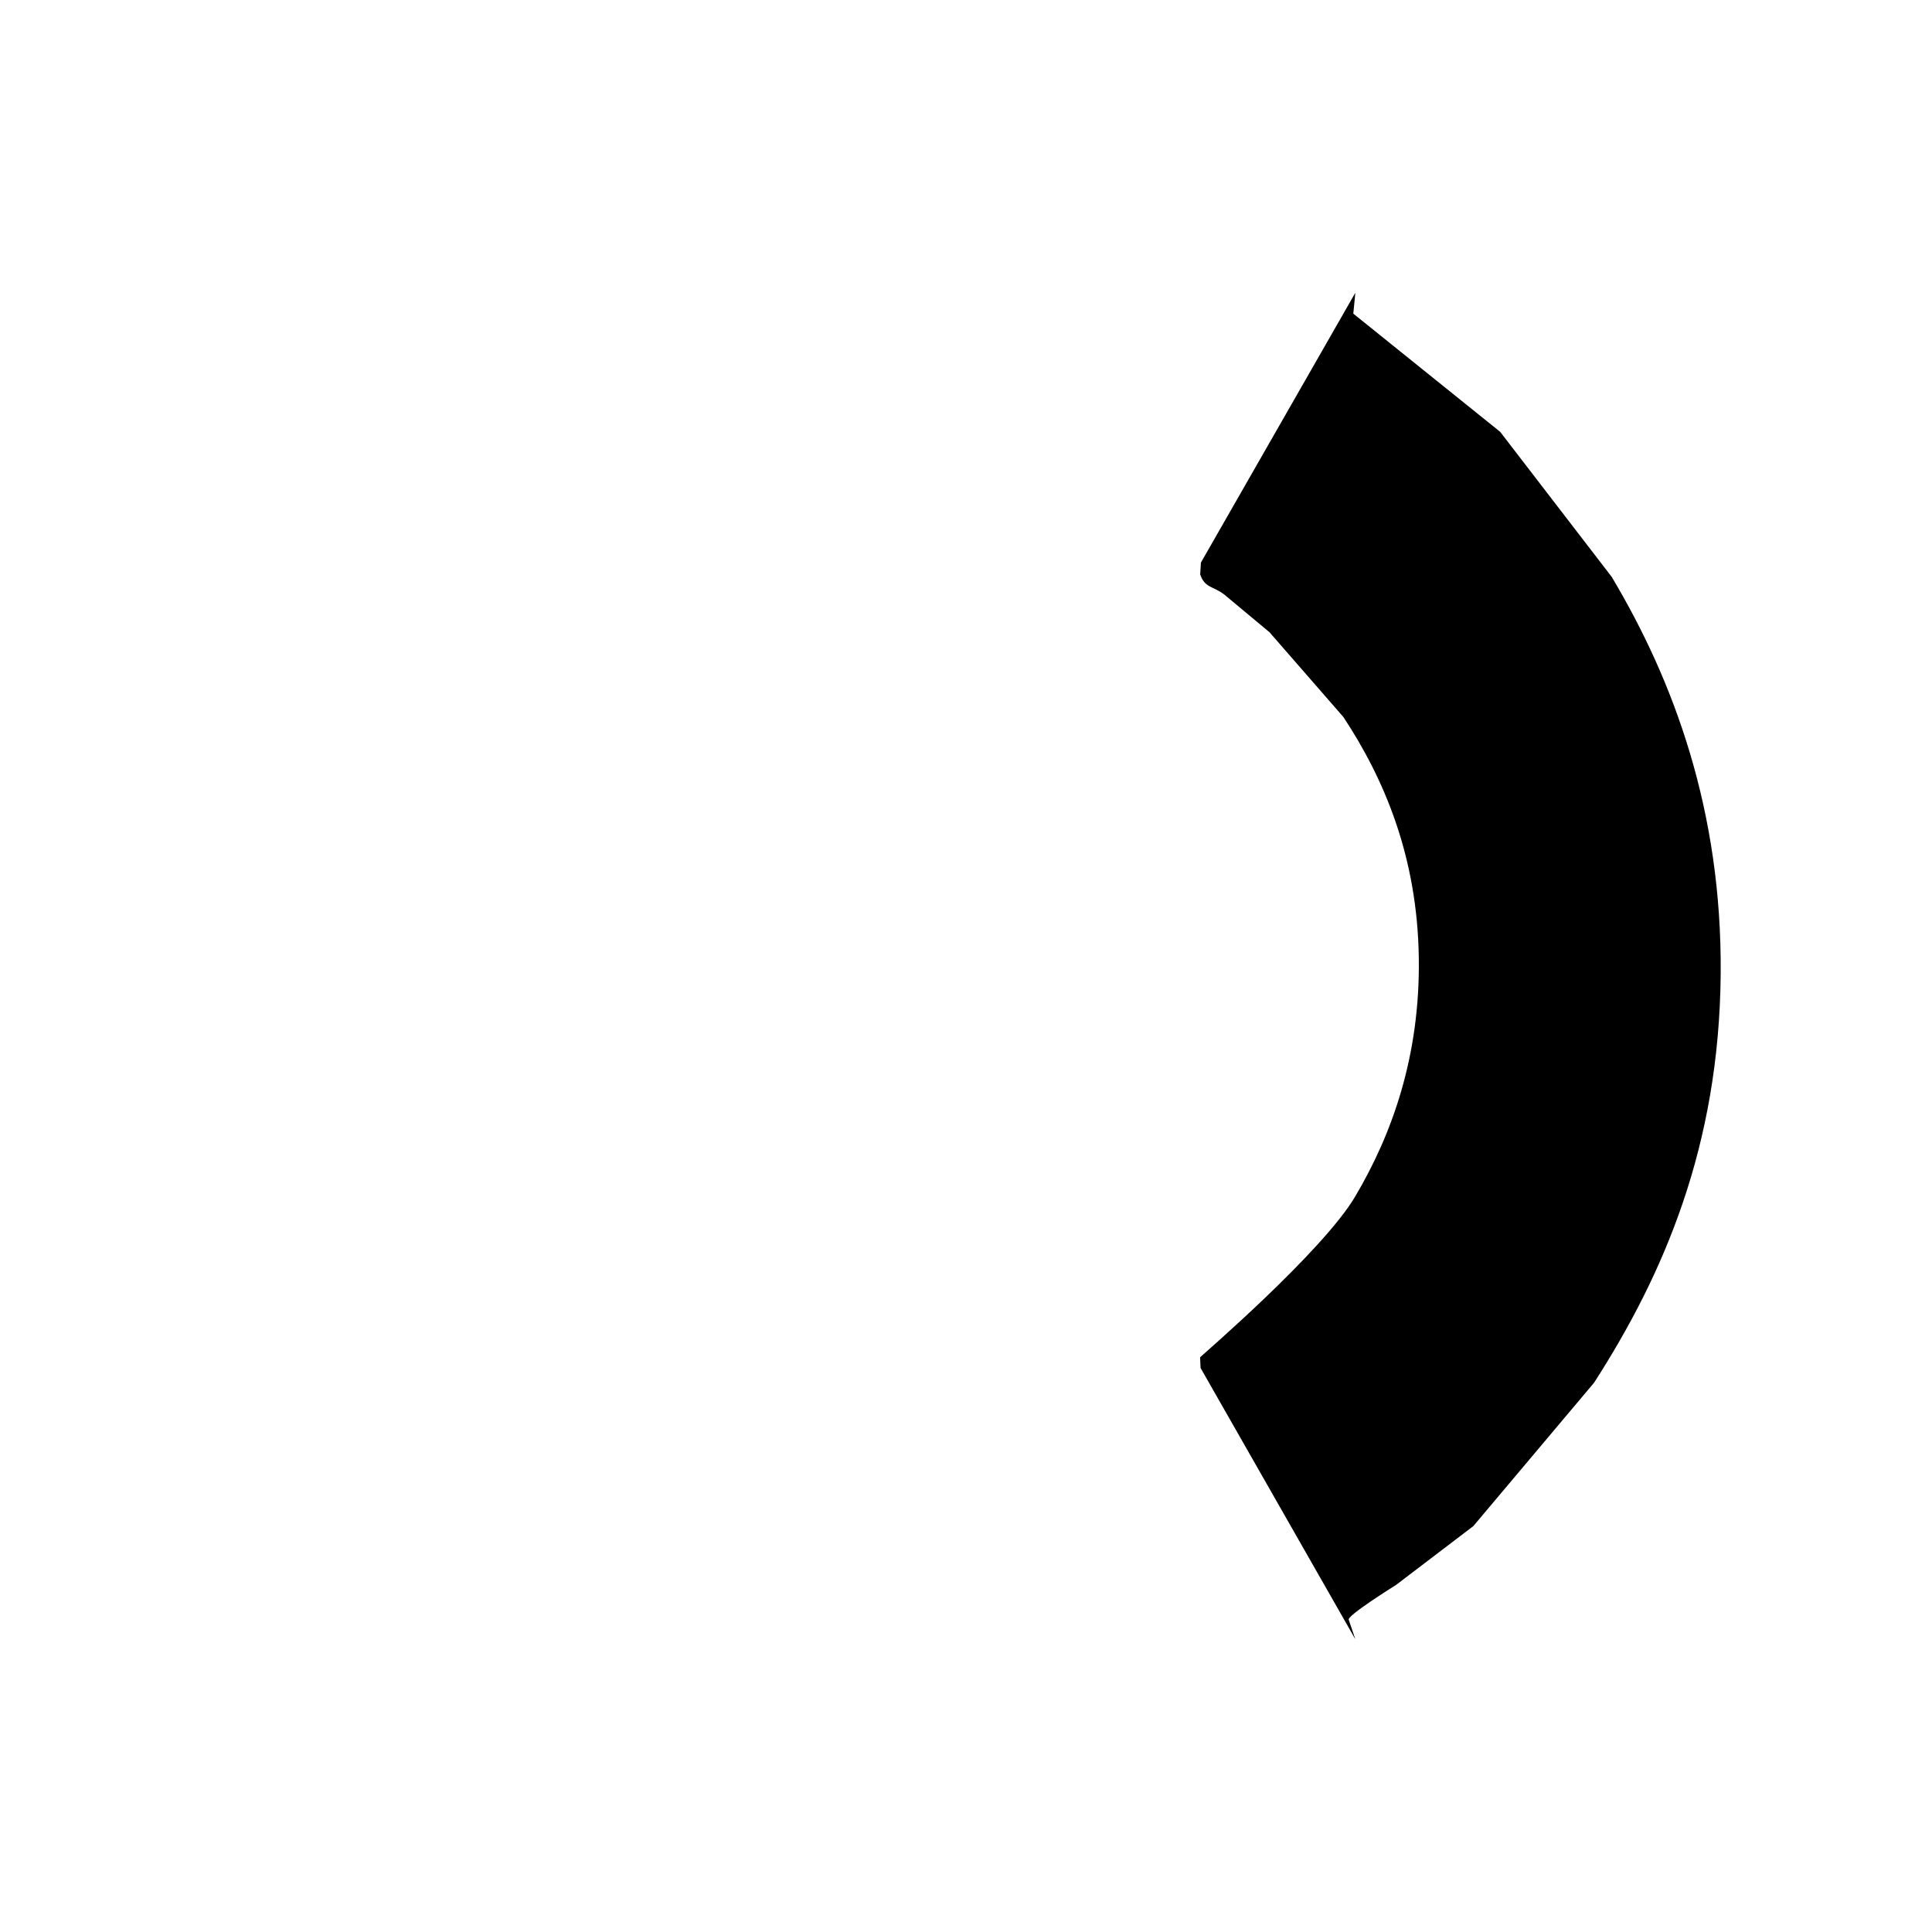
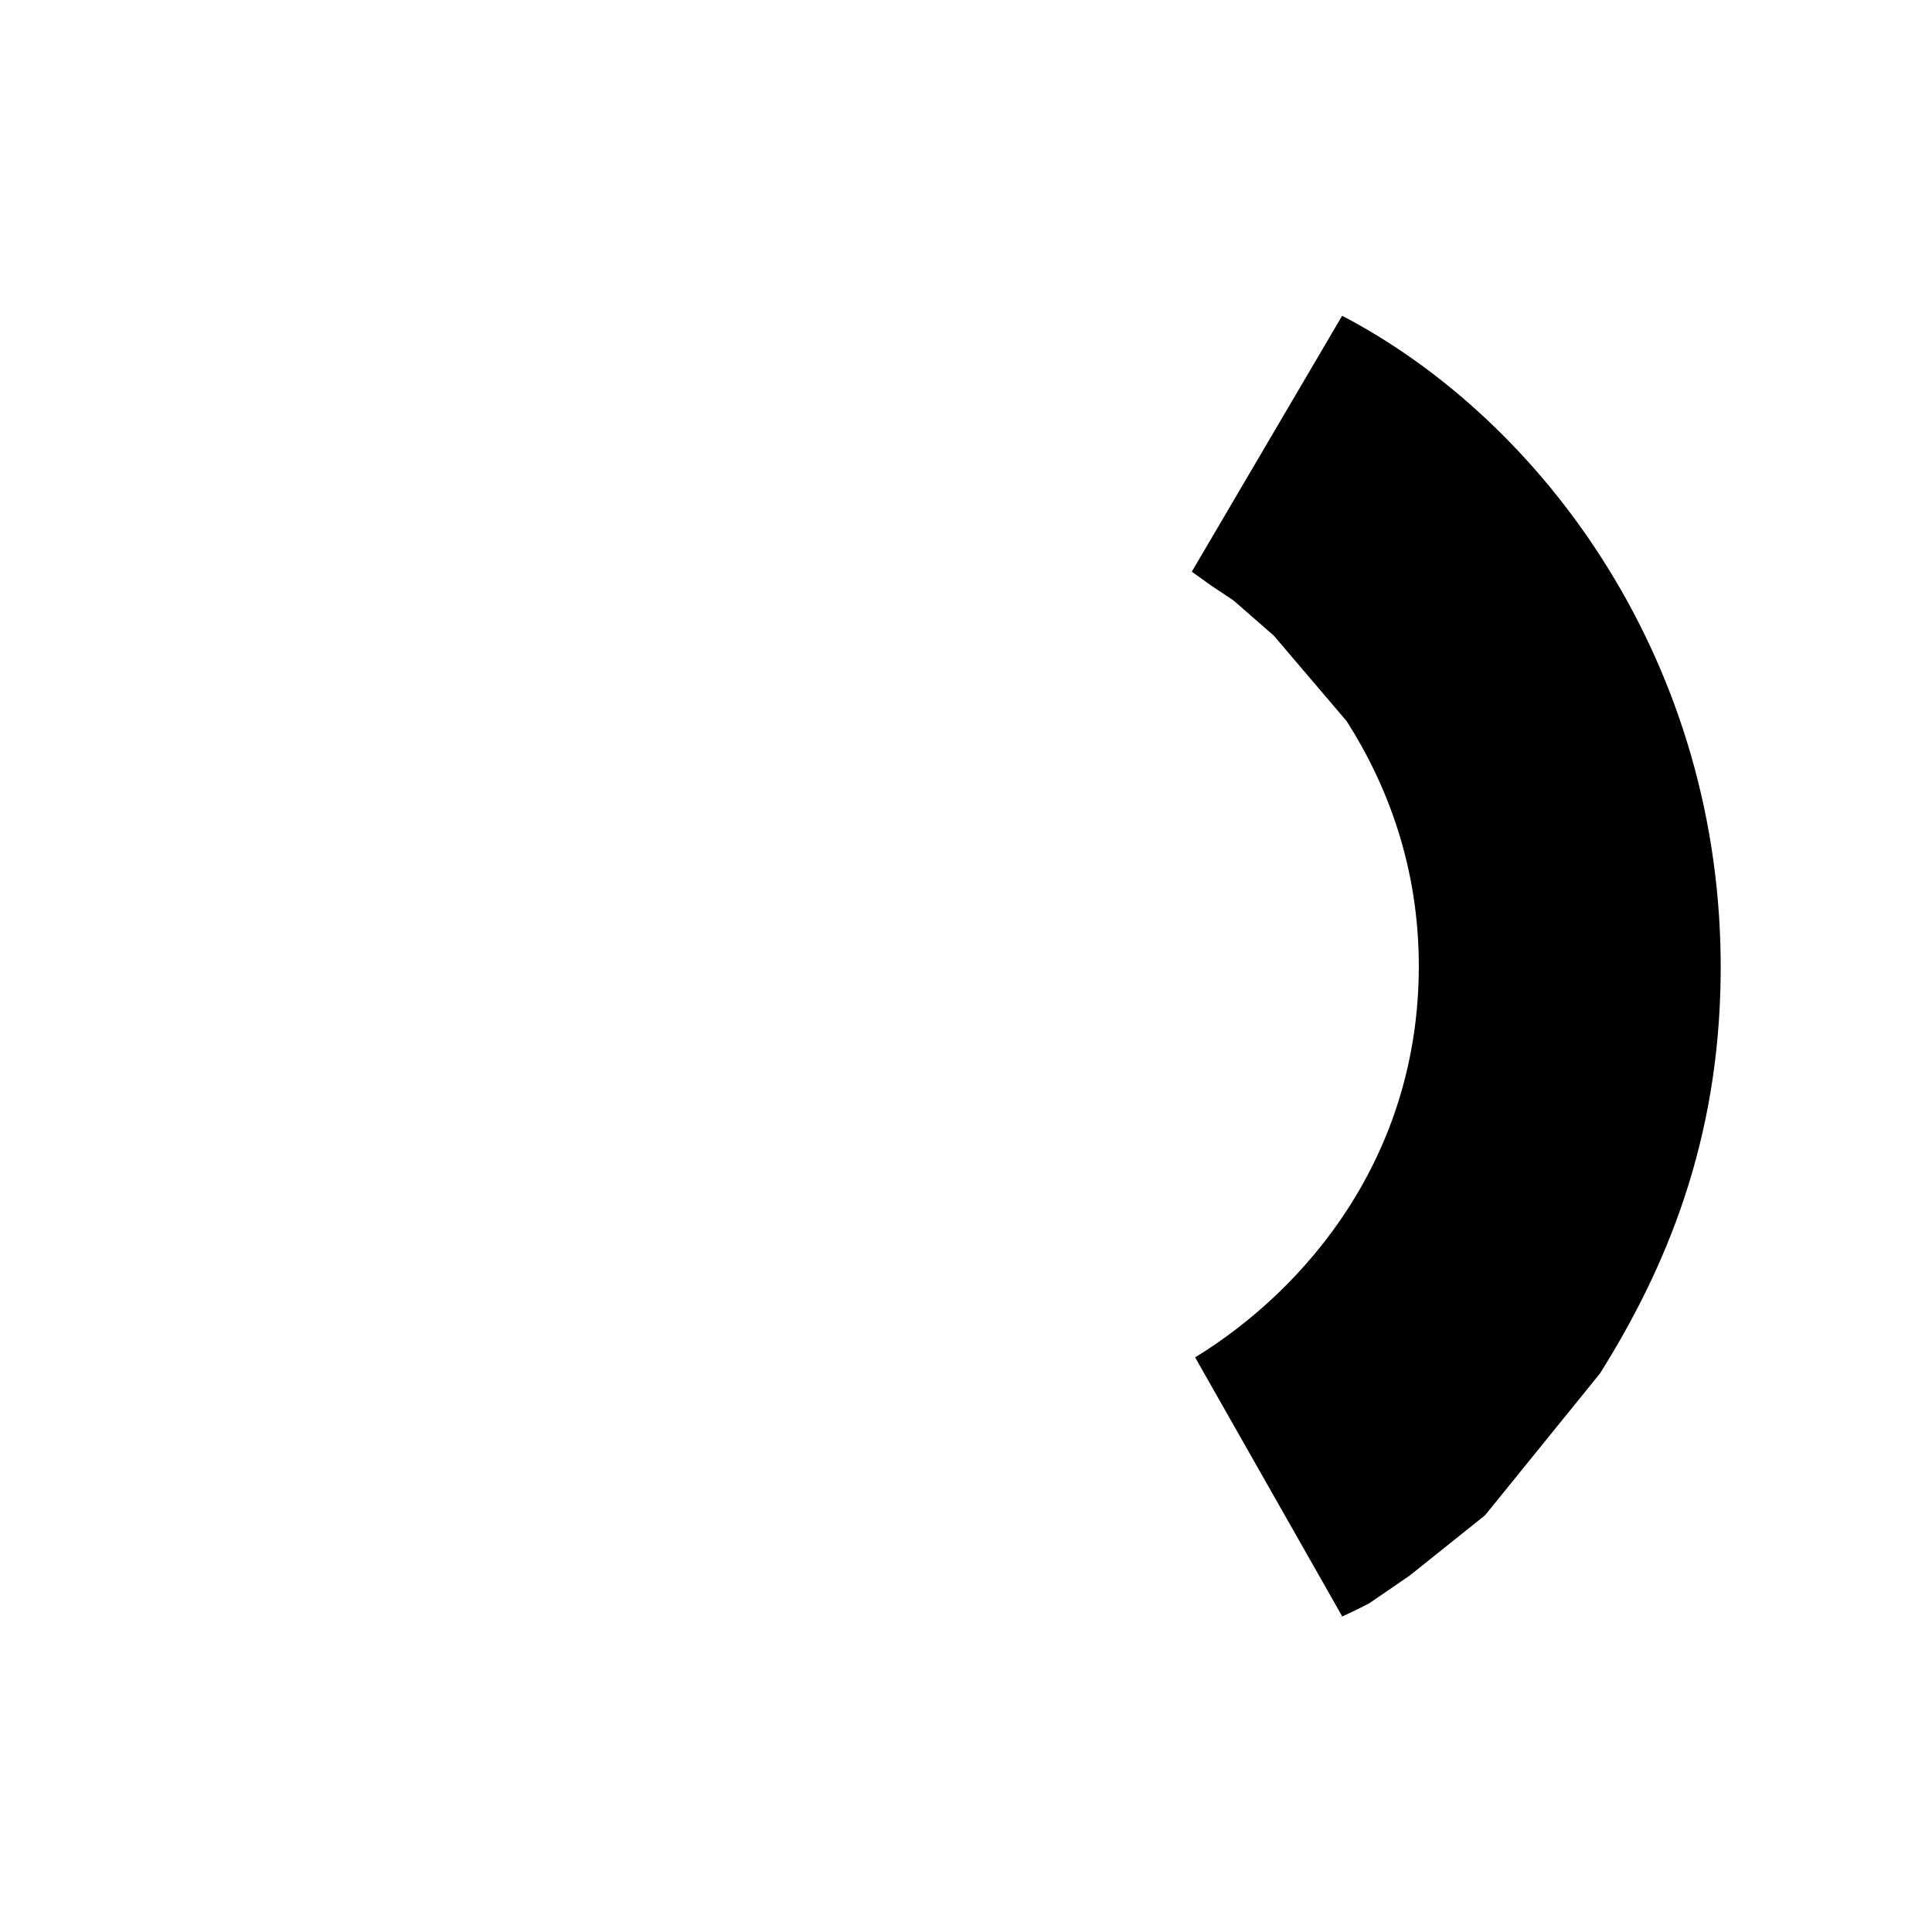
<svg xmlns="http://www.w3.org/2000/svg" width="256" height="256" viewBox="0 0 256 256" data-generator="rekha dev">
-   <path fill="#000000" d="M179.59 38.79L179.32 41.56L198.78 57.22L213.56 76.44C221.77 90.2 228.17 107.39 228 129C227.82 151.88 220.43 168.91 211.22 183.22L195.22 202.22L185 210C184.53 210.3 178.38 214.14 178.72 214.64L179.59 217.21L159.08 181.26L159.02 179.85C159.06 179.75 175.18 165.94 179.56 158.56C184.47 150.27 188.17 139.92 188 127C187.83 113.58 183.43 103.22 178 95L168.22 83.78L162.22 78.78C160.71 77.63 159.65 77.93 159.03 76.11L159.13 74.54Z" />
+   <path fill="#000000" d="M177.84 41.84C204.62 55.83 228.33 88.05 228 129C227.82 151.3 220.71 168.12 212 182L196.78 200.78L186.78 208.78L181.44 212.44C180.76 212.83 176.47 214.88 177.84 214.16L158.36 179.86C173.09 170.82 188 153.25 188 128C188 114.79 183.77 103.9 178.44 95.56L168.78 84.22L163.44 79.56L160.44 77.56L157.92 75.75Z" />
</svg>
